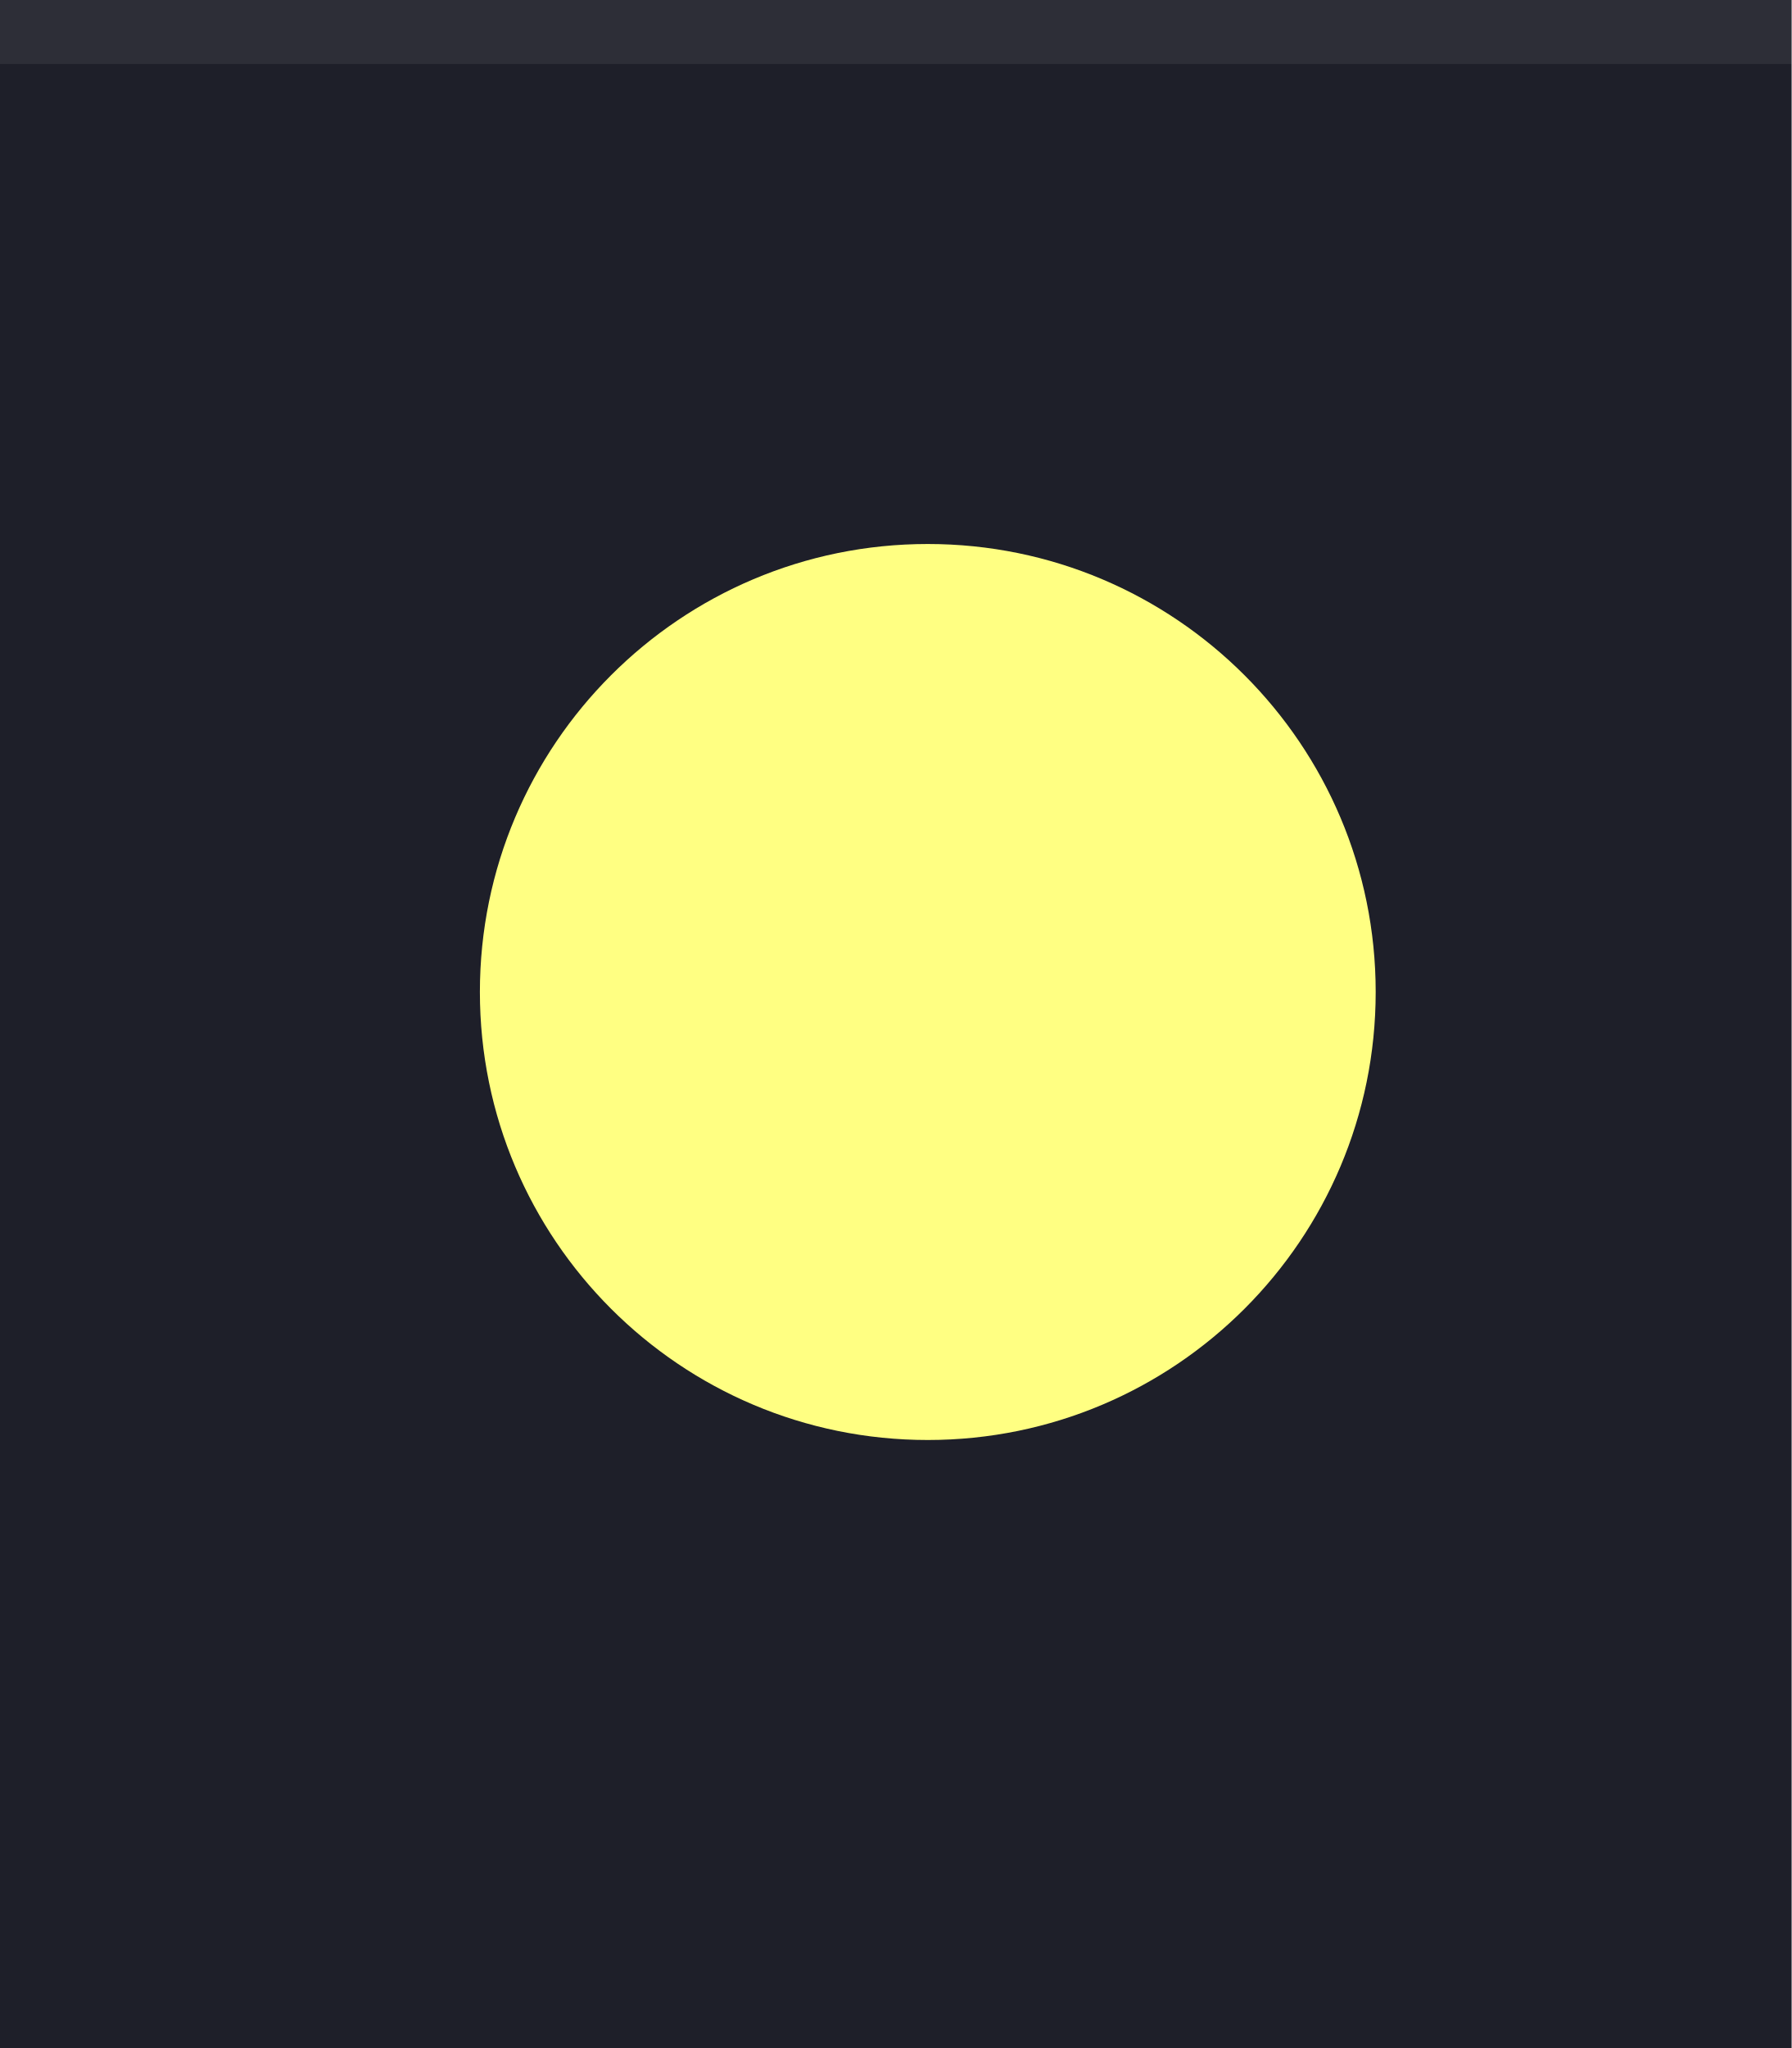
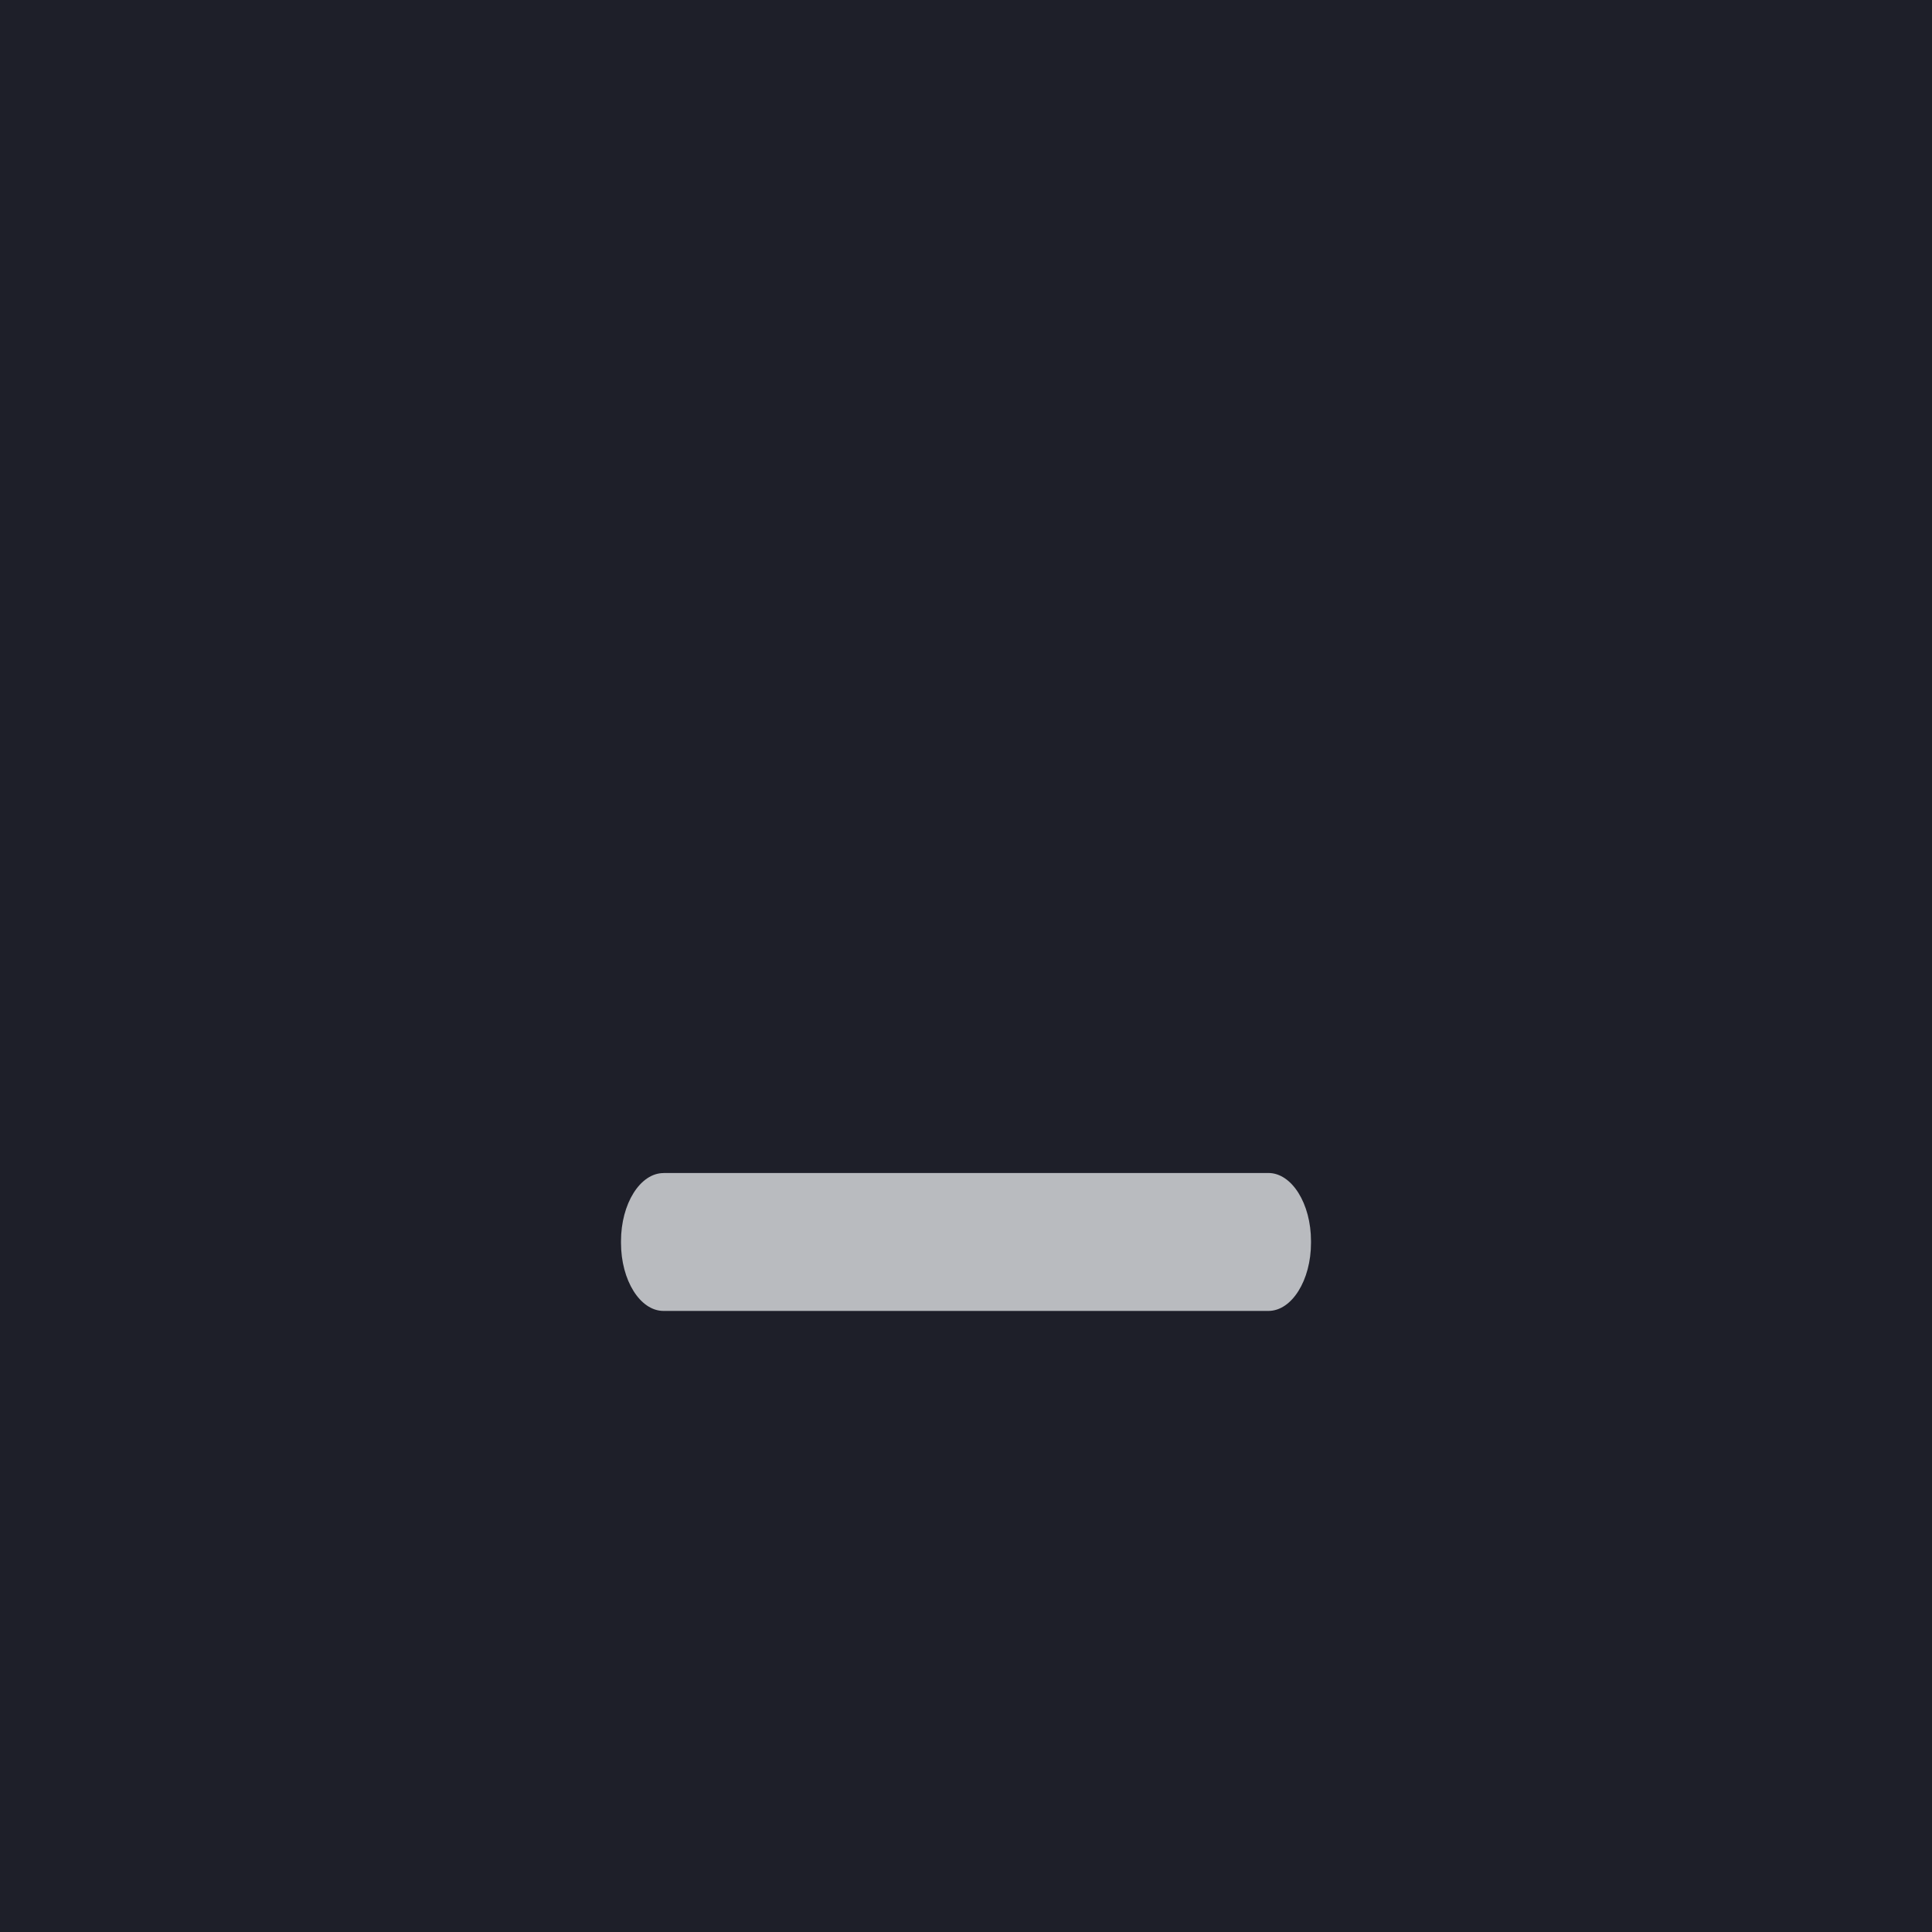
- <svg xmlns="http://www.w3.org/2000/svg" width="28" height="32" viewBox="0 0 28 32" id="svg4142" version="1.1">
+ <svg xmlns="http://www.w3.org/2000/svg" width="28" height="28" viewBox="0 0 28 28" id="svg4142" version="1.1">
  <defs id="defs4144" />
-   <g id="layer1" transform="translate(0,-1020.362)">
-     <rect style="opacity:1;fill:#1e1f29;fill-opacity:1;fill-rule:evenodd;stroke:none;stroke-width:2.745;stroke-linecap:butt;stroke-linejoin:miter;stroke-miterlimit:4;stroke-dasharray:none;stroke-dashoffset:478.437;stroke-opacity:1" id="rect4741" width="28" height="32" x="0" y="1020.362" />
-     <circle style="fill:#eceff1;fill-opacity:0.1;stroke:none;stroke-width:0.5;stroke-linejoin:miter;stroke-miterlimit:4;stroke-dasharray:none;stroke-opacity:1" id="path2994" cx="1036.362" cy="13" r="12" transform="matrix(0,1,-1,0,0,0)" />
+   <g id="layer1" transform="translate(0,-1024.362)">
+     <rect style="opacity:1;fill:#1e1f29;fill-opacity:1;fill-rule:evenodd;stroke:none;stroke-width:2.568;stroke-linecap:butt;stroke-linejoin:miter;stroke-miterlimit:4;stroke-dasharray:none;stroke-dashoffset:478.437;stroke-opacity:1" id="rect4741" width="28" height="28" x="0" y="1024.362" />
+     <circle style="fill:#eceff1;fill-opacity:0.1;stroke:none;stroke-width:0.5;stroke-linejoin:miter;stroke-miterlimit:4;stroke-dasharray:none;stroke-opacity:1" id="path2994" cx="1036.362" cy="13" r="12" transform="rotate(90)" />
    <rect style="opacity:1;fill:#ffffff;fill-opacity:0.07;fill-rule:evenodd;stroke:none;stroke-width:2.745;stroke-linecap:butt;stroke-linejoin:miter;stroke-miterlimit:4;stroke-dasharray:none;stroke-dashoffset:478.437;stroke-opacity:1" id="rect4959" width="28" height="1" x="0" y="1020.362" />
-     <path id="path4417" style="fill:#ffff82;fill-opacity:1;fill-rule:evenodd;stroke:none;stroke-width:0.013" d="m 14.5,1042.862 c 3.866,0 7,-3.134 7,-7 0,-3.866 -3.134,-7 -7,-7 -3.866,0 -7,3.134 -7,7 0,3.866 3.134,7 7,7" />
-     <path id="path4419" style="fill:#ffff82;fill-opacity:1;fill-rule:evenodd;stroke:none;stroke-width:0.013" d="m 14.5,1042.362 c 3.59,0 6.5,-2.91 6.5,-6.5 0,-3.59 -2.91,-6.5 -6.5,-6.5 -3.59,0 -6.5,2.91 -6.5,6.5 0,3.59 2.91,6.5 6.5,6.5" />
+     <path id="path4421" style="fill:#eceff1;fill-opacity:0.749;fill-rule:evenodd;stroke:none;stroke-width:0.172;paint-order:markers fill stroke" d="m 9.617,1041.362 h 8.766 c 0.339,0 0.617,0.444 0.617,0.987 v 0.025 c 0,0.543 -0.278,0.987 -0.617,0.987 H 9.617 C 9.278,1043.362 9,1042.918 9,1042.375 v -0.025 c 0,-0.543 0.278,-0.987 0.617,-0.987" />
  </g>
</svg>
